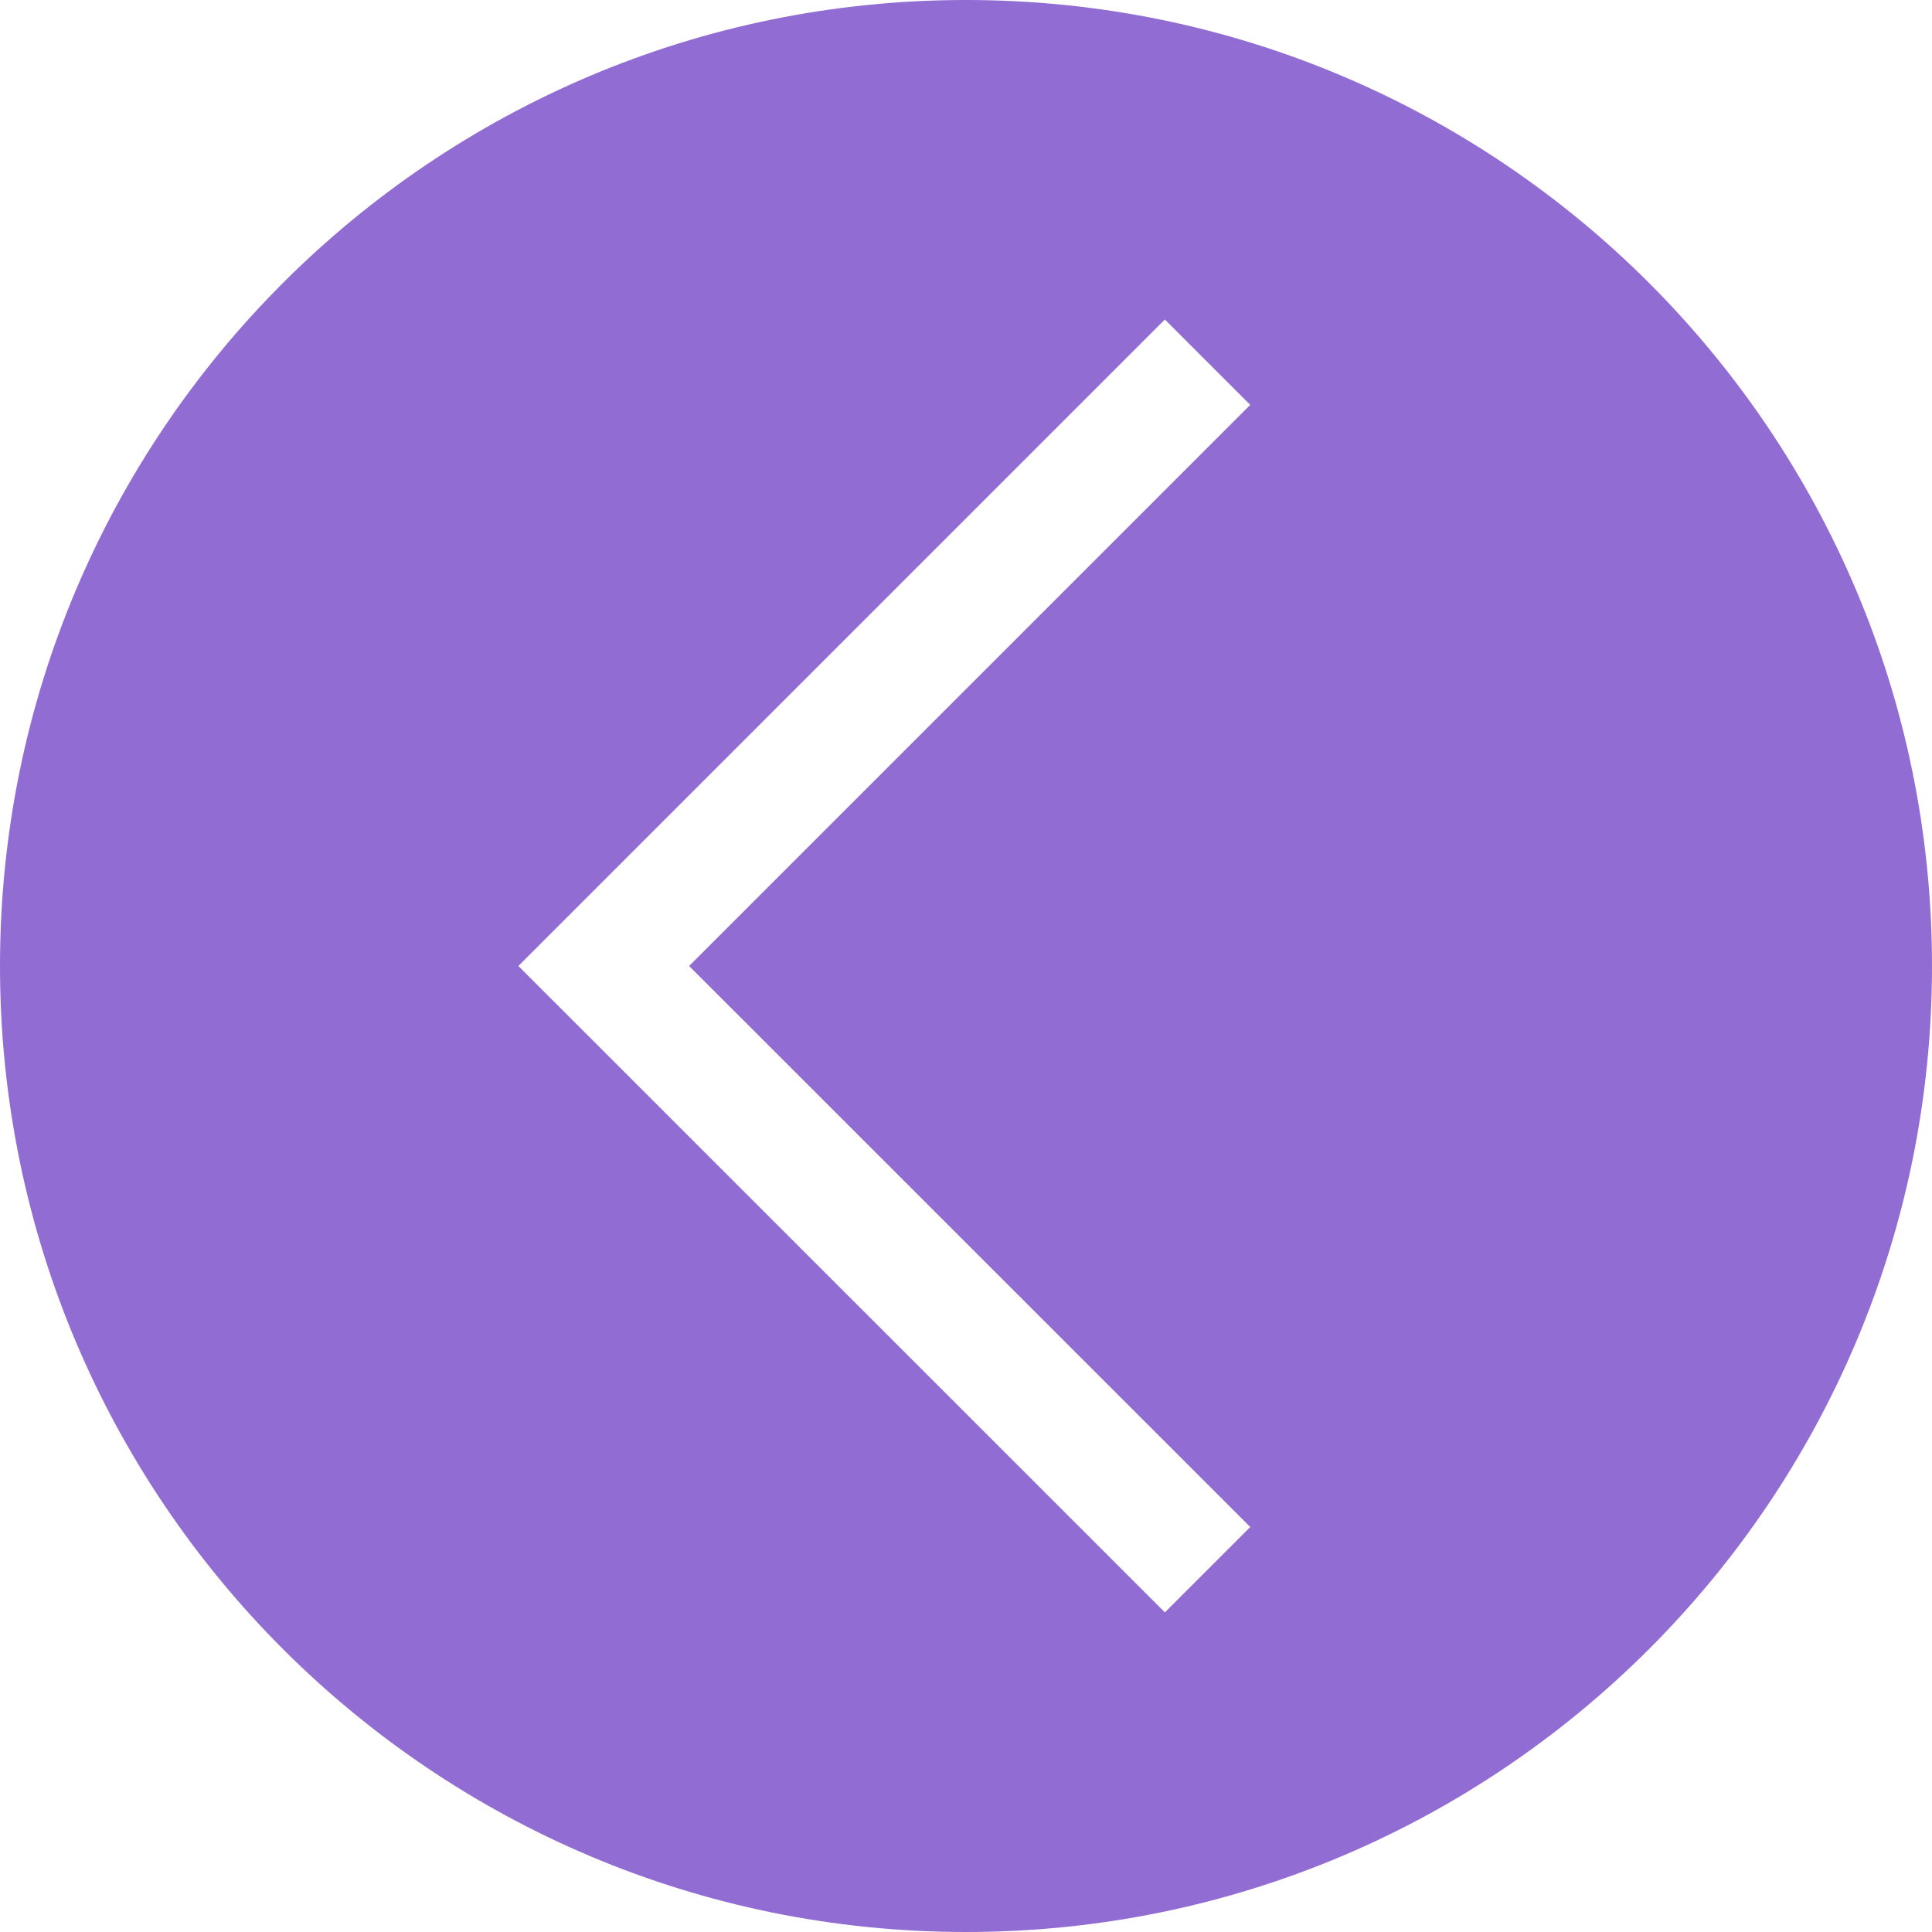
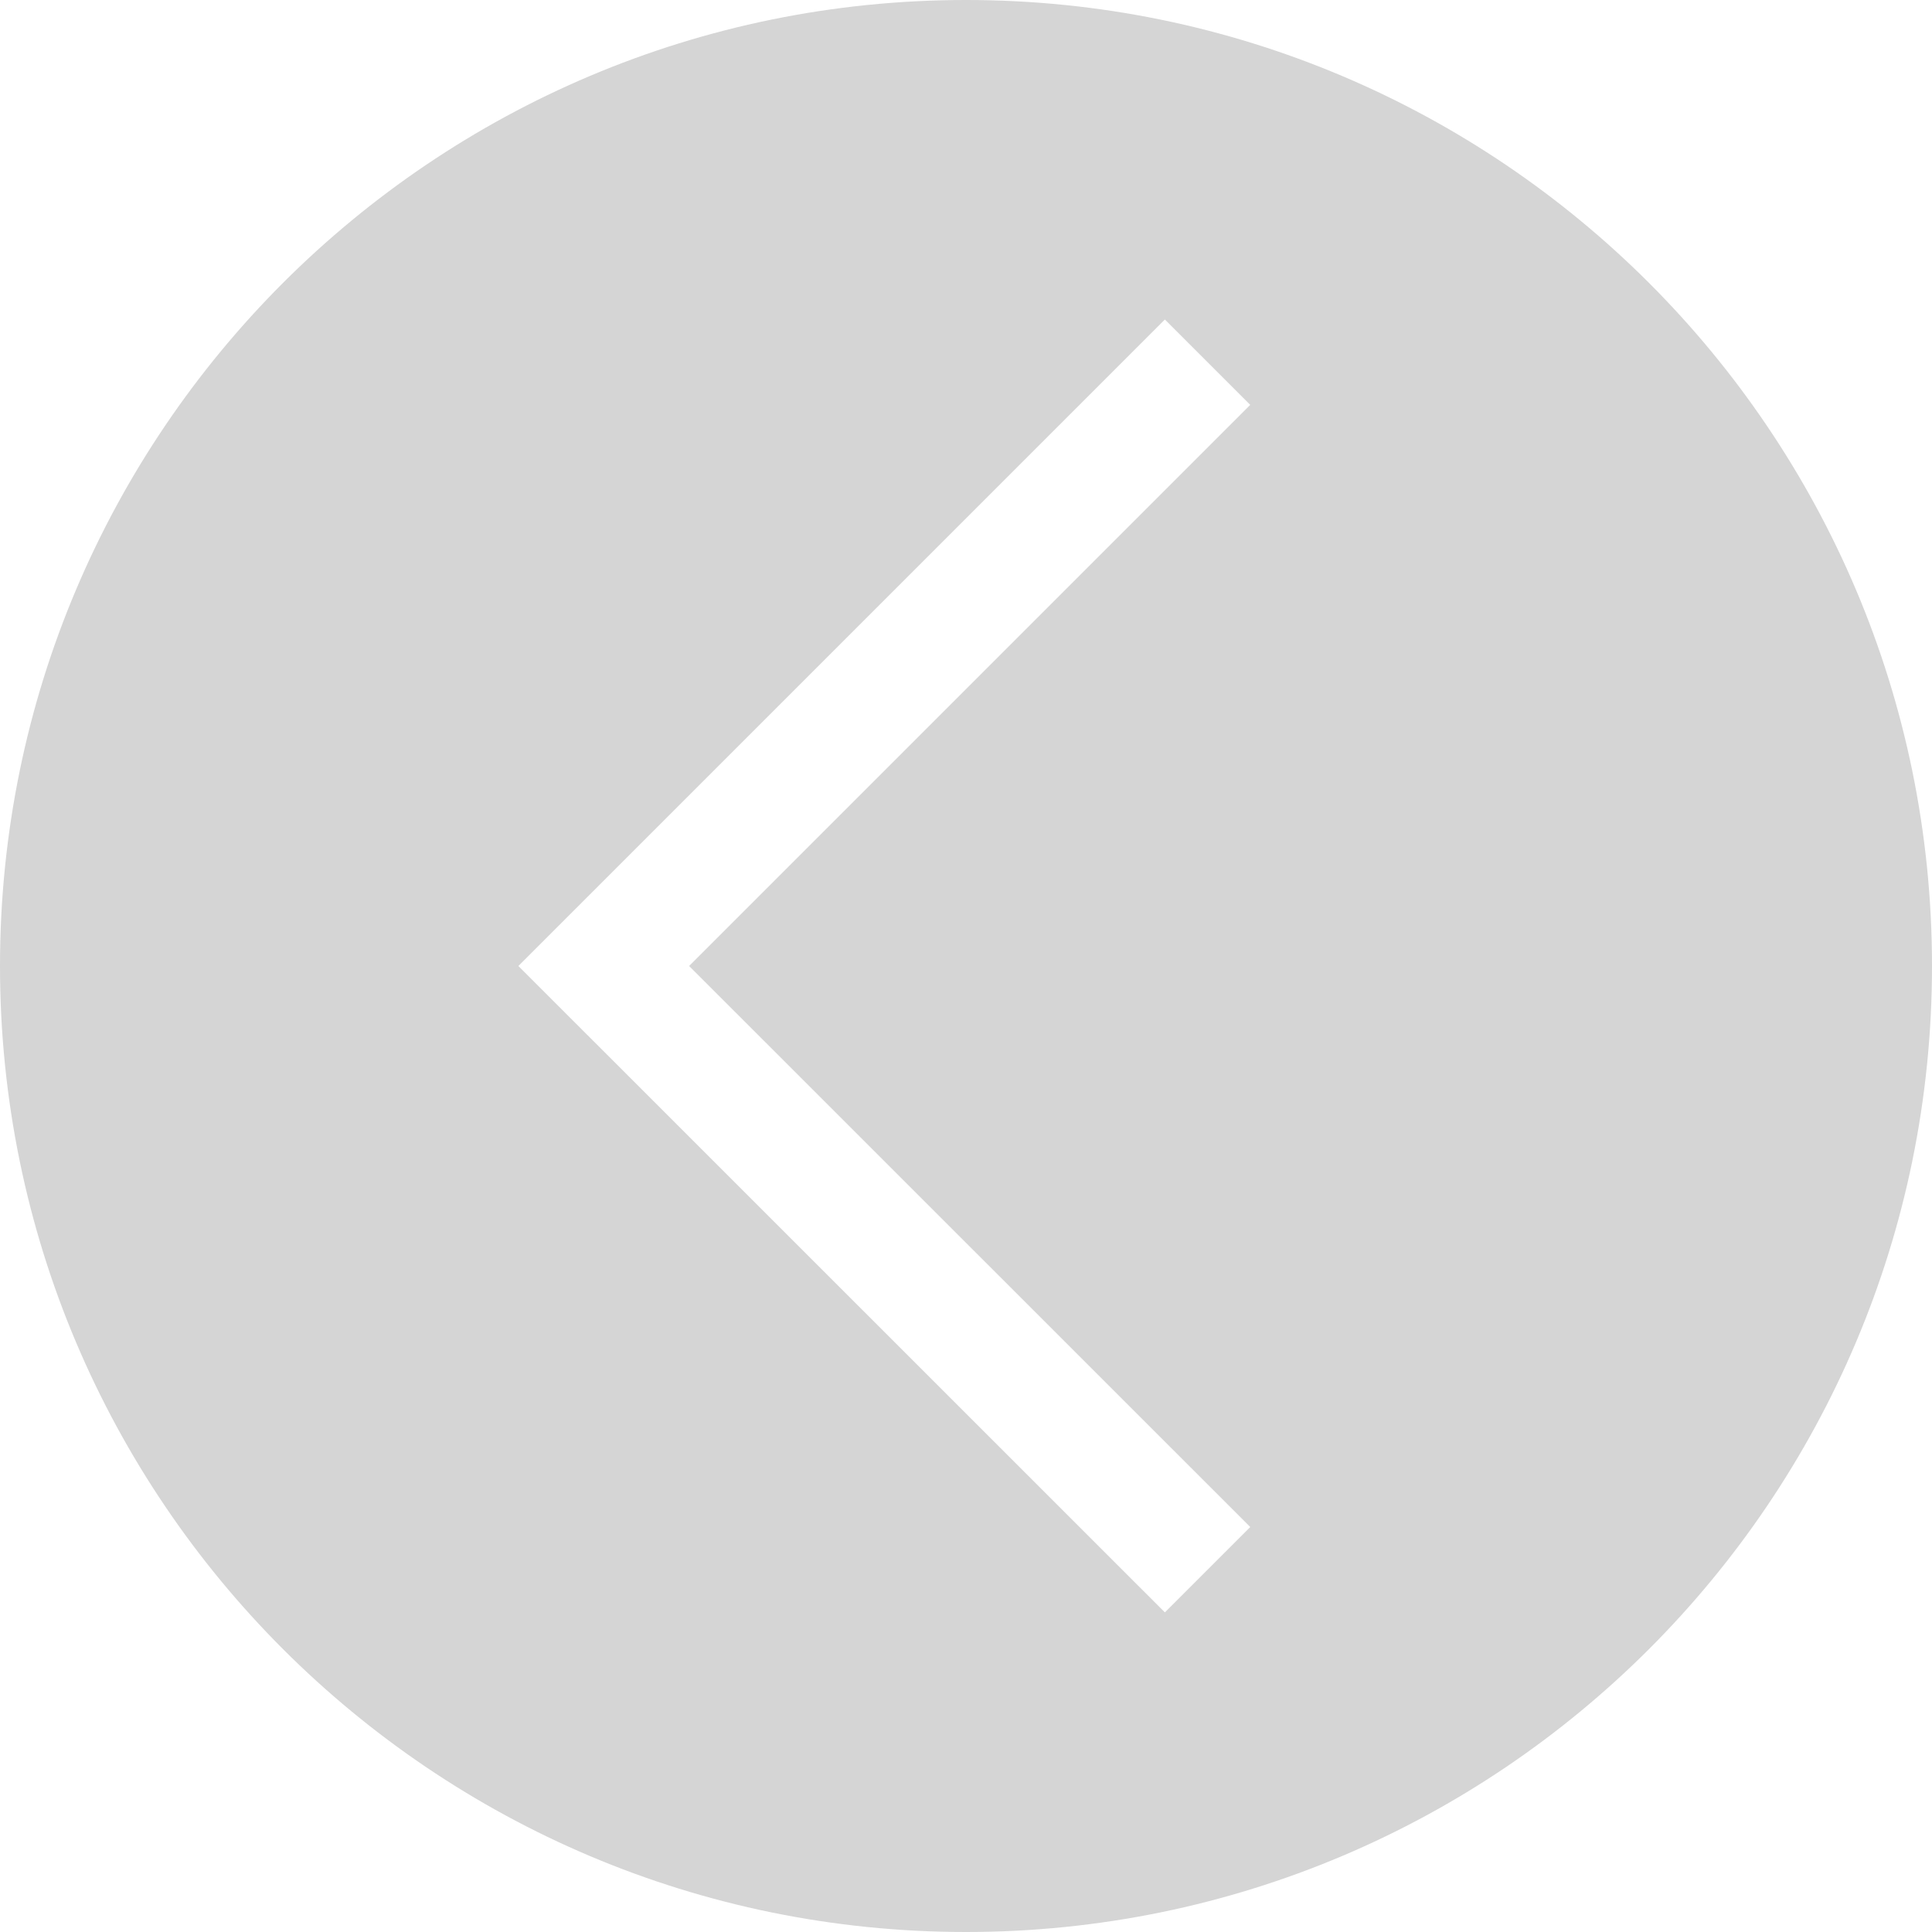
<svg xmlns="http://www.w3.org/2000/svg" id="Layer_1_1_" style="enable-background:new 0 0 16 16;" version="1.1" viewBox="0 0 16 16" xml:space="preserve">
-   <path fill="#916cd3" d="M8,0C3.582,0,0,3.582,0,8s3.582,8,8,8s8-3.582,8-8S12.418,0,8,0z M10.354,12.646l-0.707,0.707L4.293,8l5.354-5.354  l0.707,0.707L5.707,8L10.354,12.646z" />
+   <path fill="#d5d5d5" d="M8,0C3.582,0,0,3.582,0,8s3.582,8,8,8s8-3.582,8-8S12.418,0,8,0z M10.354,12.646l-0.707,0.707L4.293,8l5.354-5.354  l0.707,0.707L5.707,8L10.354,12.646z" />
</svg>
